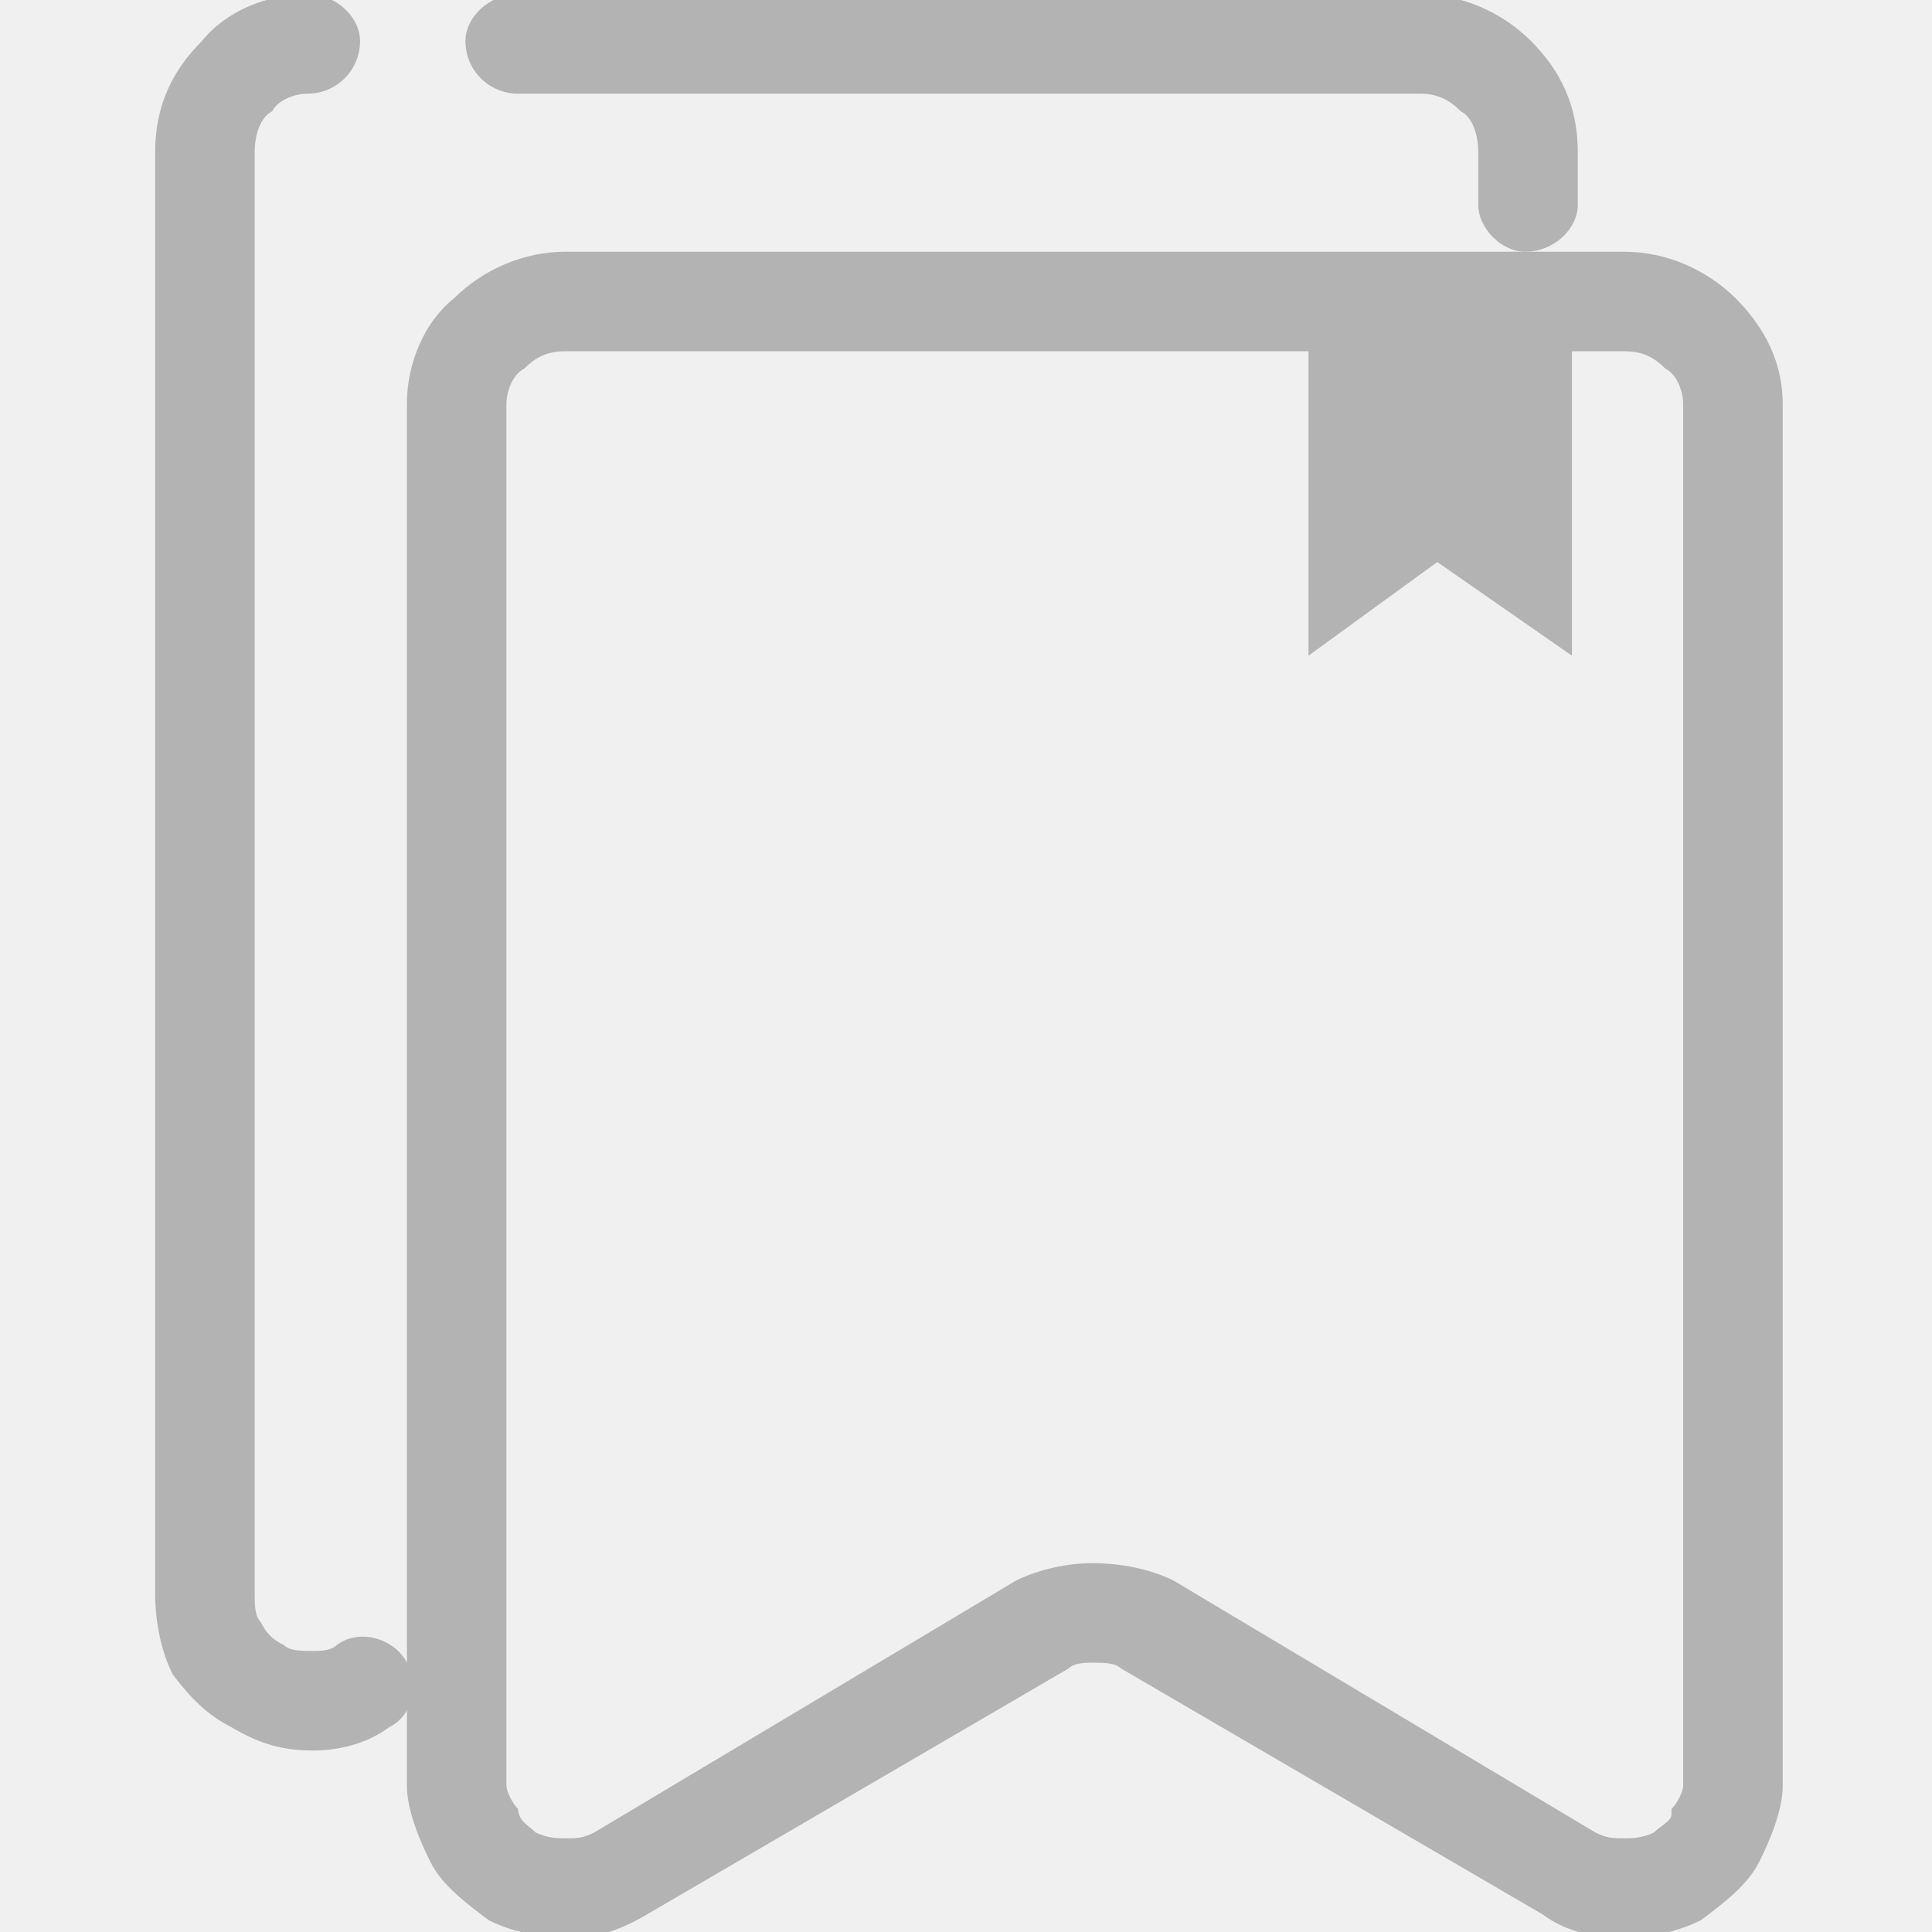
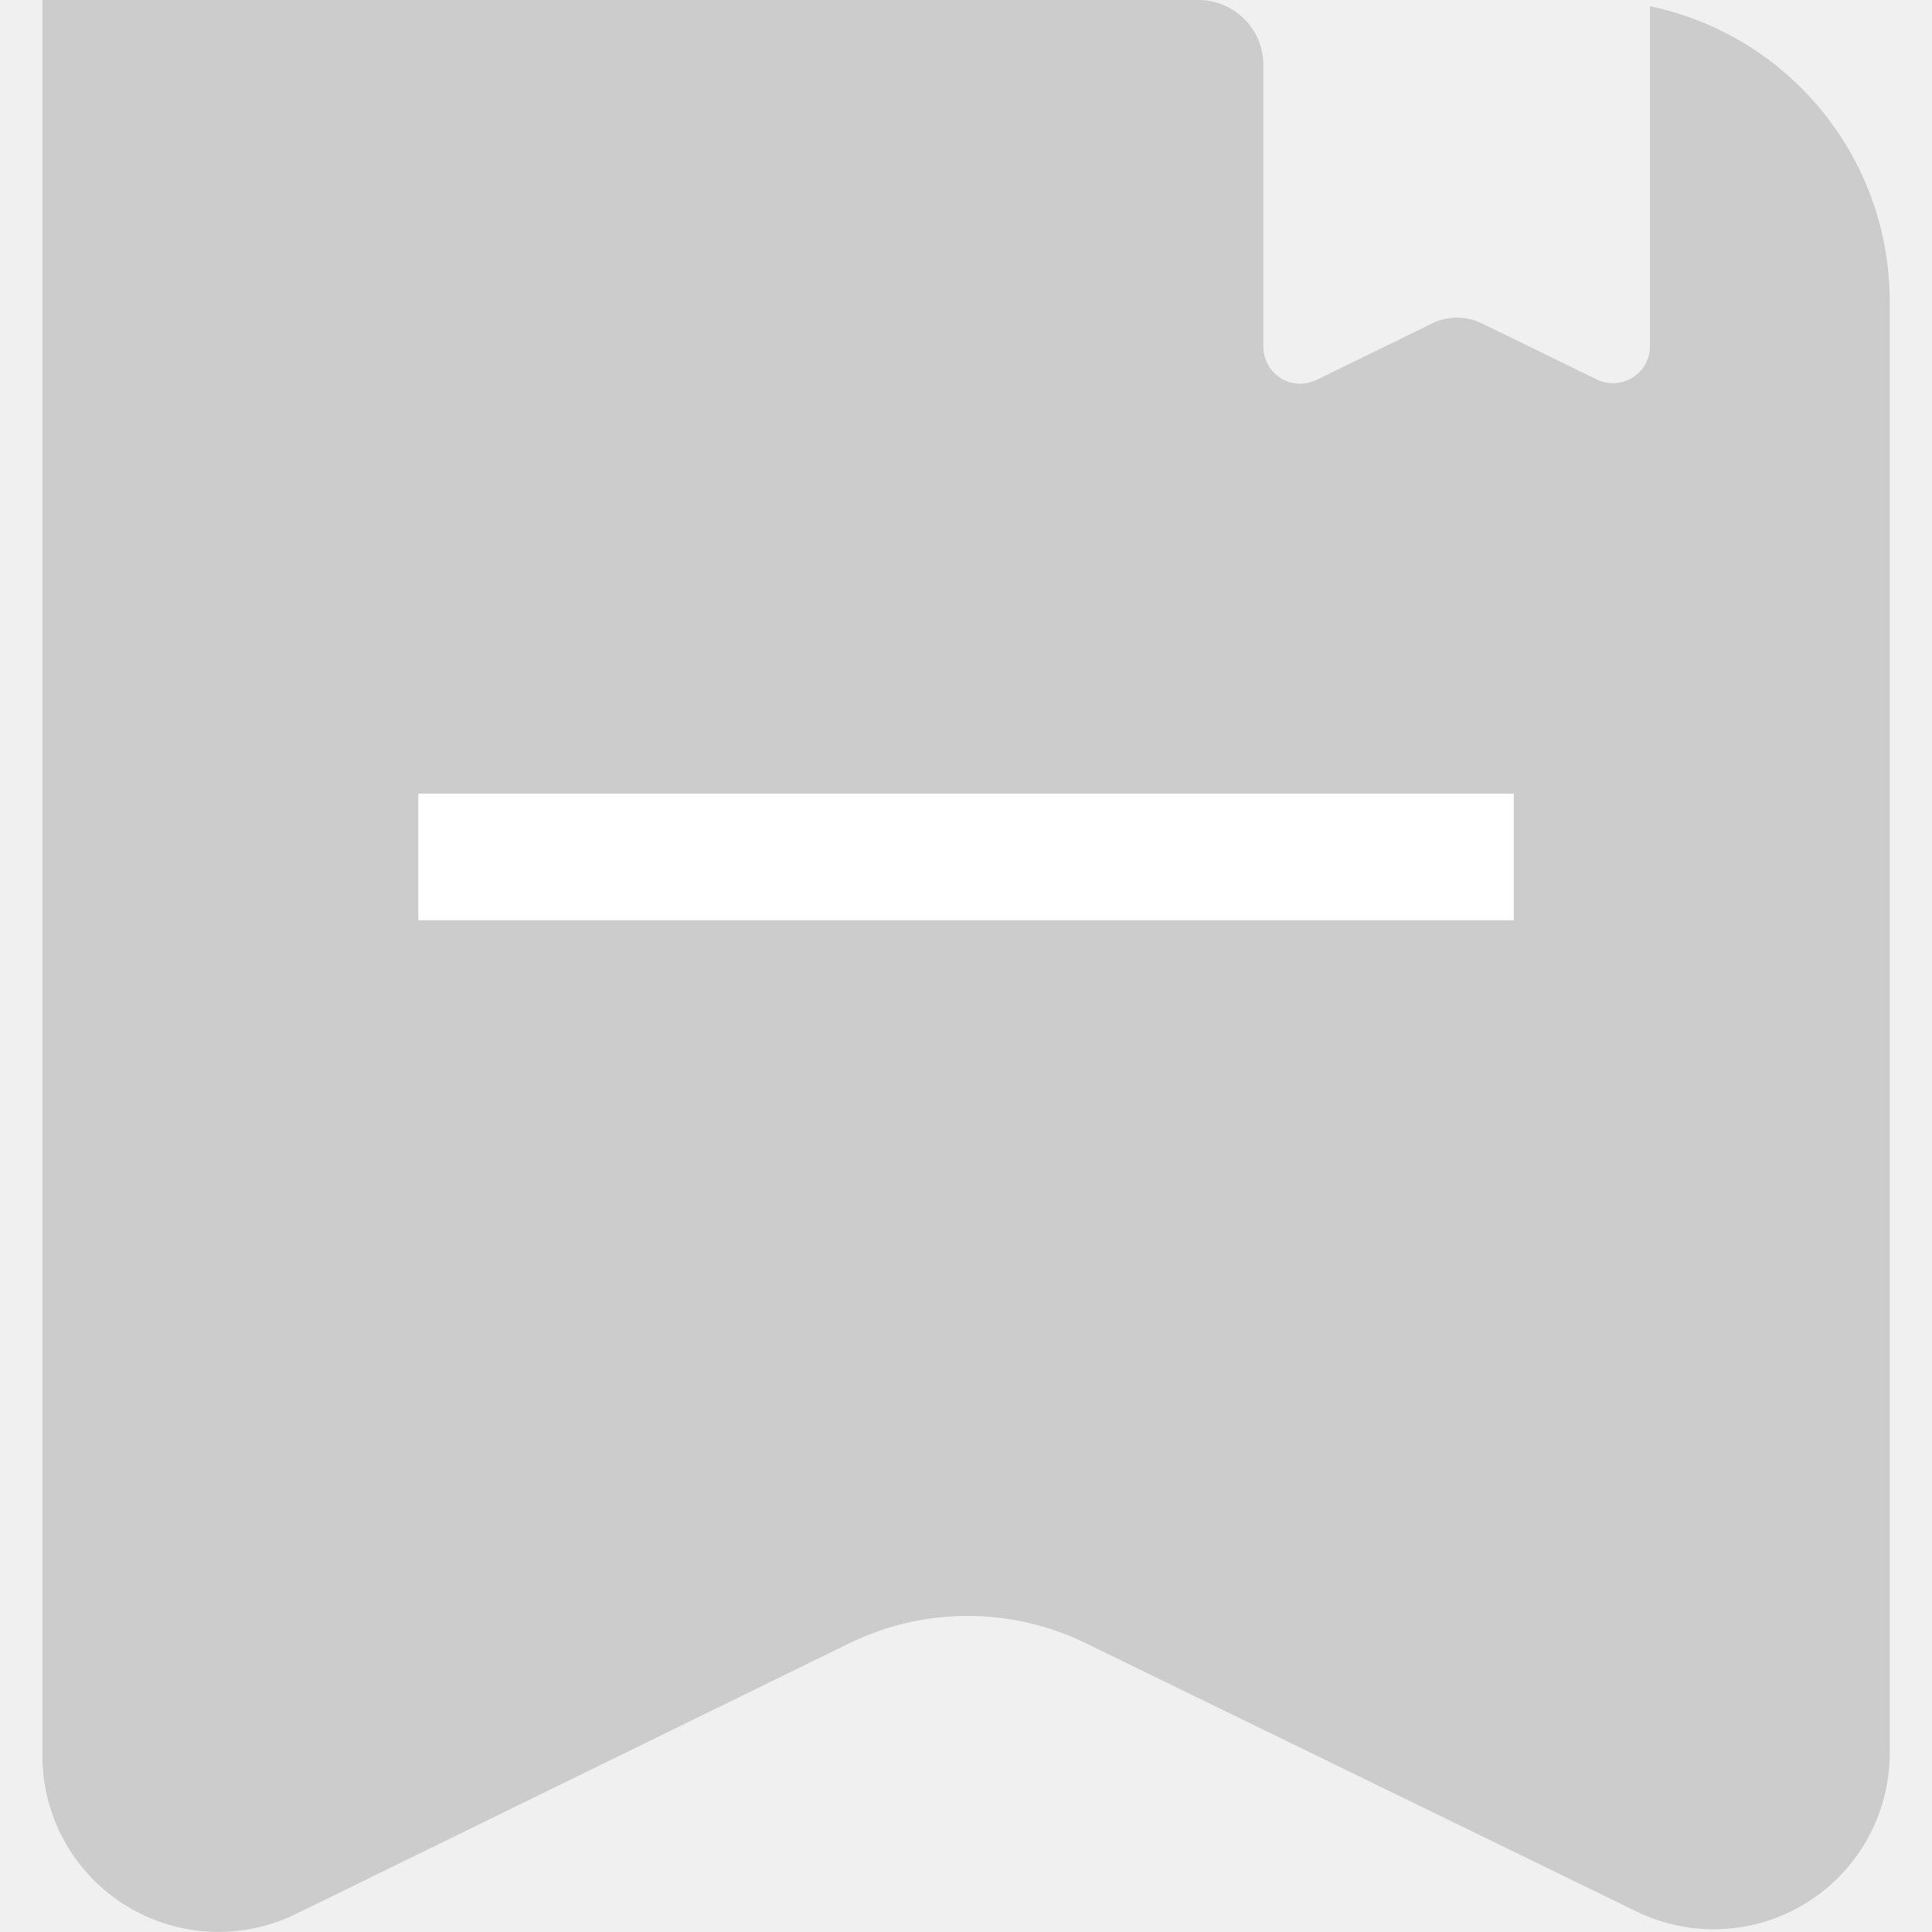
- <svg xmlns="http://www.w3.org/2000/svg" xml:space="preserve" width="23" height="23" version="1.0" style="shape-rendering:geometricPrecision;text-rendering:geometricPrecision;image-rendering:optimizeQuality;fill-rule:evenodd;clip-rule:evenodd" viewBox="0 0 279 330">
-   <defs>
-     <style>.fil0{fill:#b3b3b3;fill-rule:nonzero}</style>
-   </defs>
-   <g id="Layer_x0020_1">
-     <g id="_1065027801232">
-       <path class="fil0" d="M71 60c-3 0-5 1-7 3-2 1-3 4-3 6v236c0 1 1 3 2 4 0 2 2 3 3 4 2 1 4 1 5 1 2 0 3 0 5-1l72-43c4-2 9-3 13-3 5 0 10 1 14 3l72 43c2 1 3 1 5 1 1 0 3 0 5-1 1-1 3-2 3-3v-1c1-1 2-3 2-4V69c0-2-1-5-3-6-2-2-4-3-7-3H71zm0-17h181c7 0 14 3 19 8s8 11 8 18v236c0 4-2 9-4 13s-6 7-10 10c-4 2-9 3-13 3-5 0-10-1-14-4l-72-42c-1-1-3-1-5-1-1 0-3 0-4 1l-72 42c-5 3-9 4-14 4-4 0-9-1-13-3-4-3-8-6-10-10s-4-9-4-13V69c0-7 3-14 8-18 5-5 12-8 19-8z" />
-       <path class="fil0" d="M63 16c-5 0-9-4-9-9 0-4 4-8 9-8h154c7 0 14 3 19 8s8 11 8 19v9c0 4-4 8-9 8-4 0-8-4-8-8v-9c0-3-1-6-3-7-2-2-4-3-7-3H63zM32 281c4-3 10-1 12 3s1 9-3 11c-4 3-9 4-13 4-5 0-9-1-14-4-4-2-7-5-10-9-2-4-3-9-3-14V26c0-8 3-14 8-19 4-5 11-8 18-8 5 0 9 4 9 8 0 5-4 9-9 9-2 0-5 1-6 3-2 1-3 4-3 7v246c0 2 0 4 1 5 1 2 2 3 4 4 1 1 3 1 5 1 1 0 3 0 4-1z" />
-       <path style="fill:#b3b3b3" d="M243 51h-45v61l22-16 23 16z" />
-     </g>
-   </g>
+ <svg xmlns="http://www.w3.org/2000/svg" data-name="Layer 1" width="23" height="23" viewBox="0 0 174.97 183">
+   <path d="M874.72 746.78V779a3.5 3.5 0 0 1-5 3.15l-10.93-5.33a5.33 5.33 0 0 0-4.69 0l-11 5.37a3.49 3.49 0 0 1-5-3.14v-26.71a6.15 6.15 0 0 0-6.15-6.15h-109.5v166.3a16.68 16.68 0 0 0 24 15l52.44-25.65a25.53 25.53 0 0 1 22.4 0l52.14 25.4a16.68 16.68 0 0 0 24-15V774.72a28.55 28.55 0 0 0-22.71-27.94z" transform="translate(-722.45 -746.19)" style="fill:#ccc" />
+   <path style="fill:#fff" d="M35.61 75.17h103.76v12H35.61z" />
</svg>
